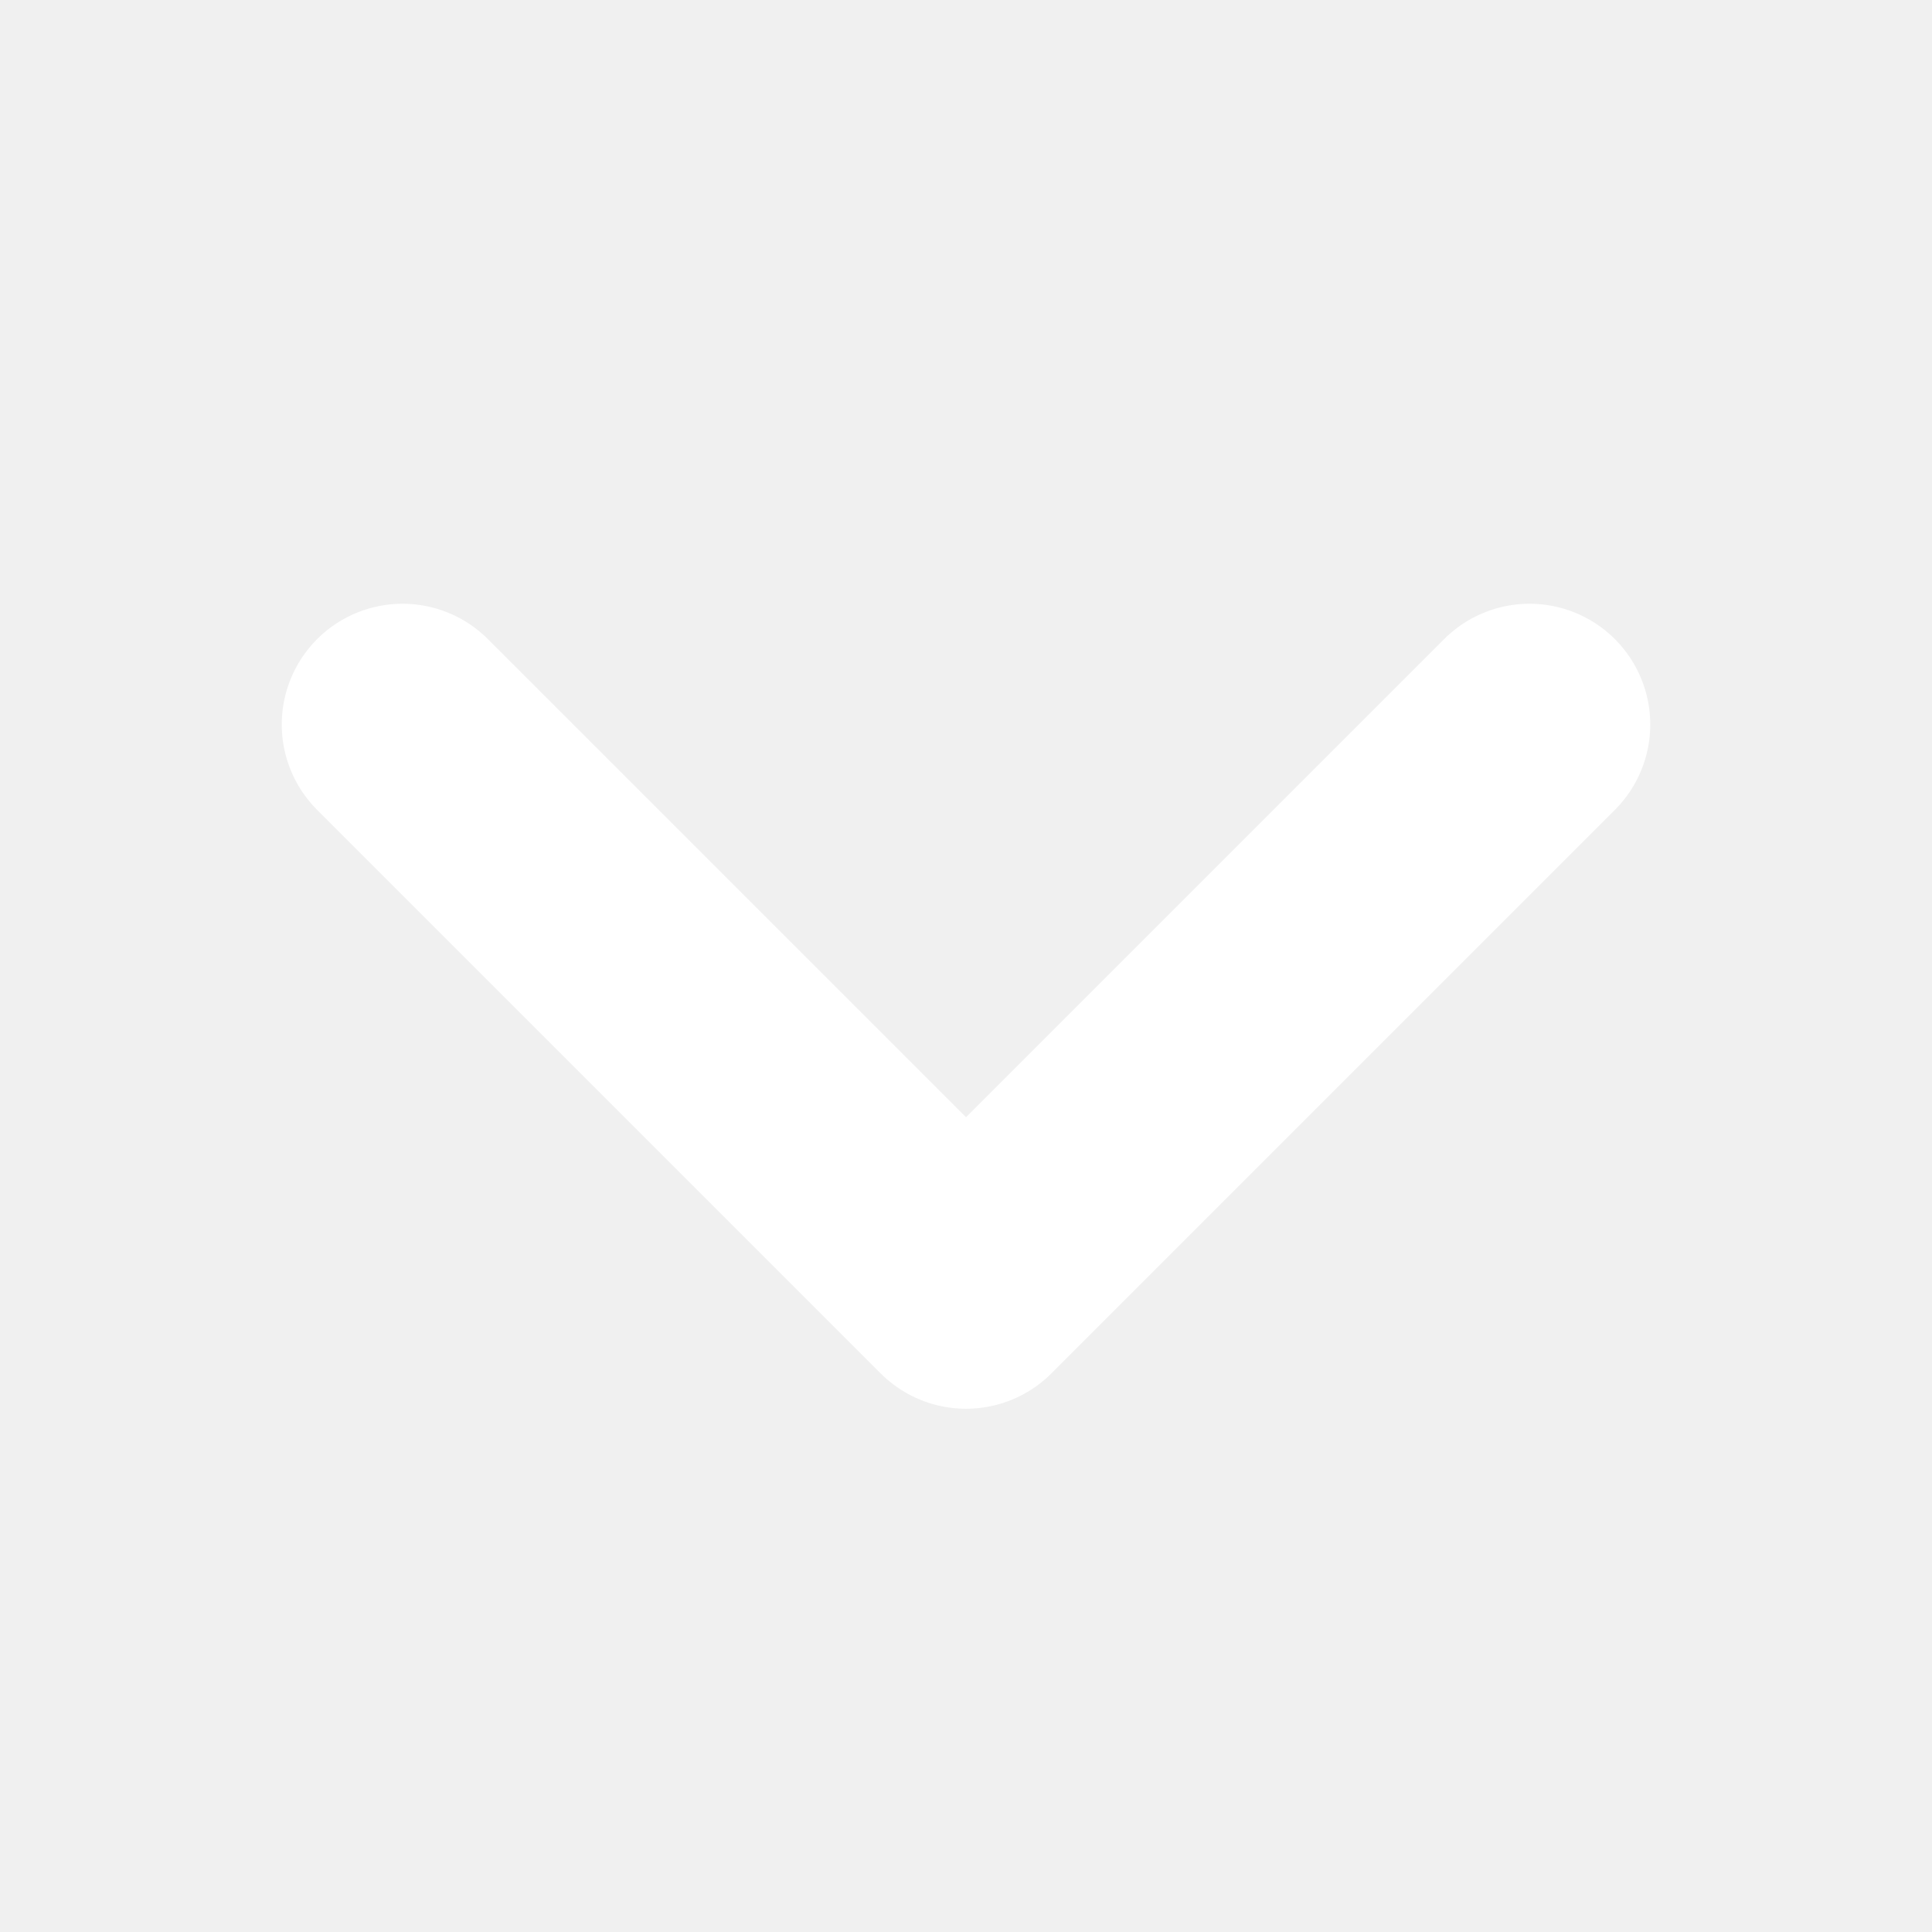
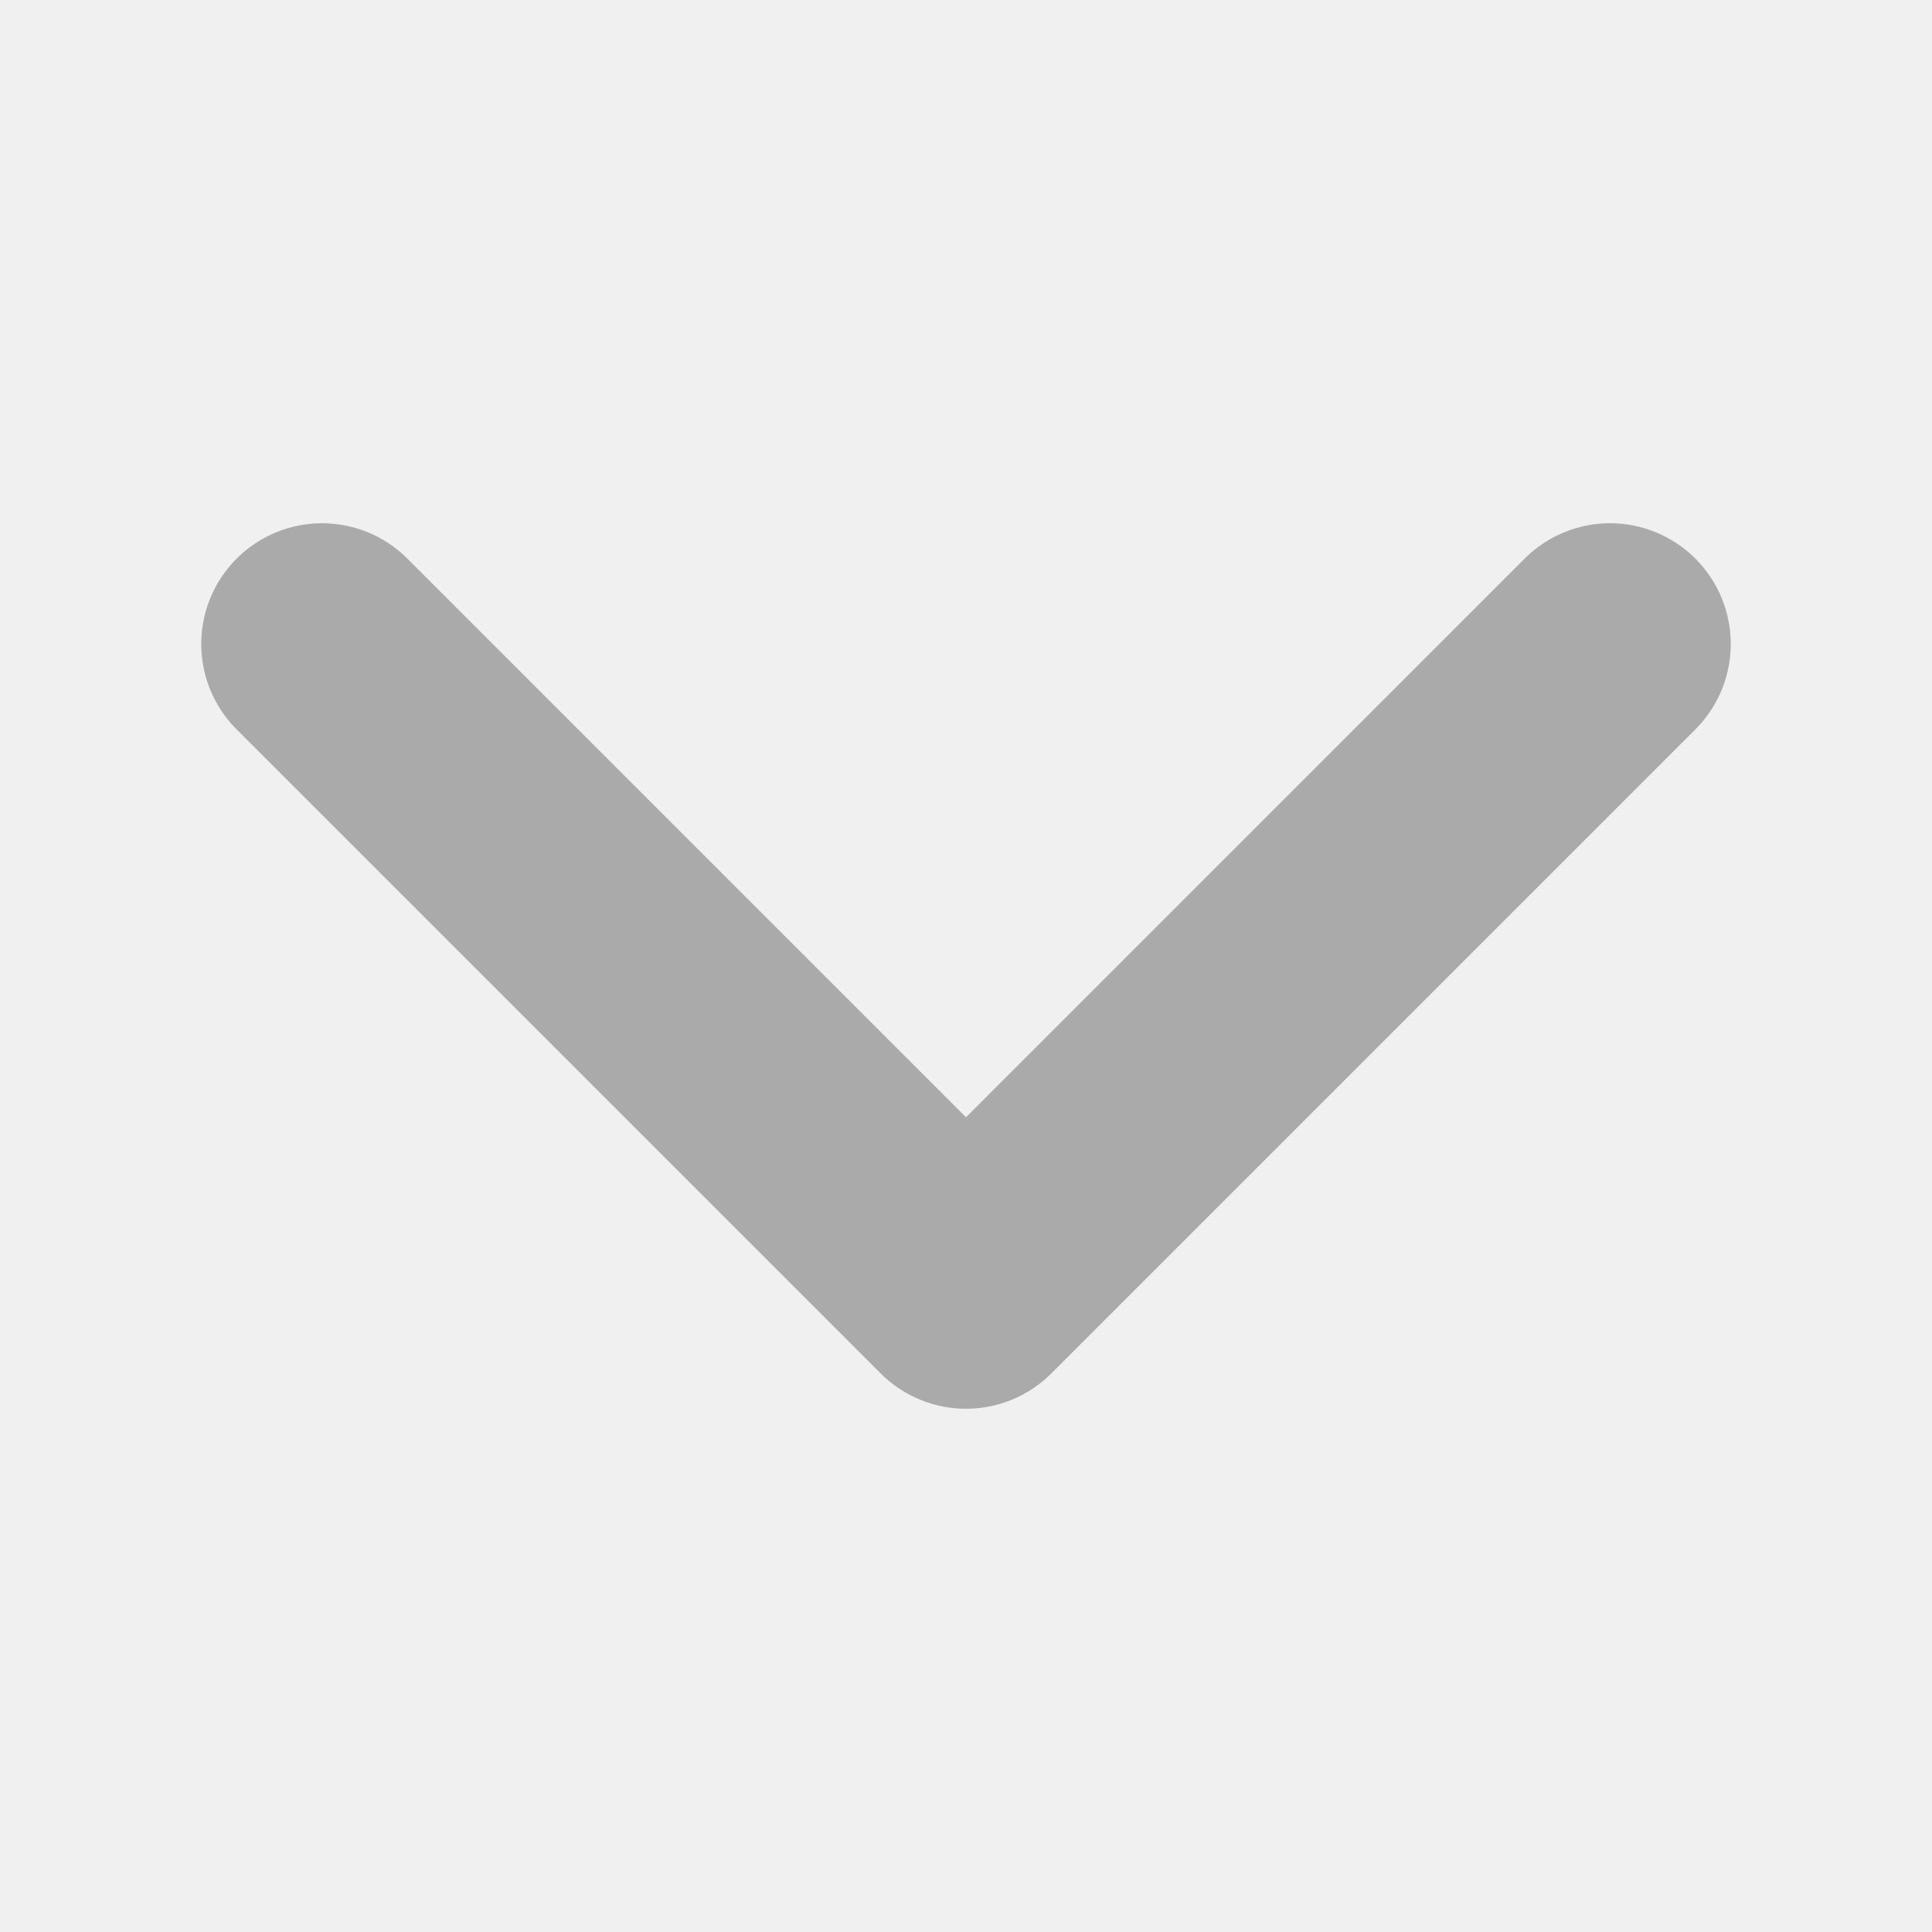
- <svg xmlns="http://www.w3.org/2000/svg" viewBox="0 0 12 12" width="12" height="12">
-   <path d="M2.5 4.5 L6 8 L9.5 4.5" fill="none" stroke="#FFFFFF" stroke-width="1.5" stroke-linecap="round" stroke-linejoin="round" />
+ <svg xmlns="http://www.w3.org/2000/svg" width="12" height="12" viewBox="0 0 12 12">
+   <polyline points="2,4 6,8 10,4" fill="none" stroke="#AAAAAA" stroke-width="1.5" stroke-linecap="round" stroke-linejoin="round" />
</svg>
